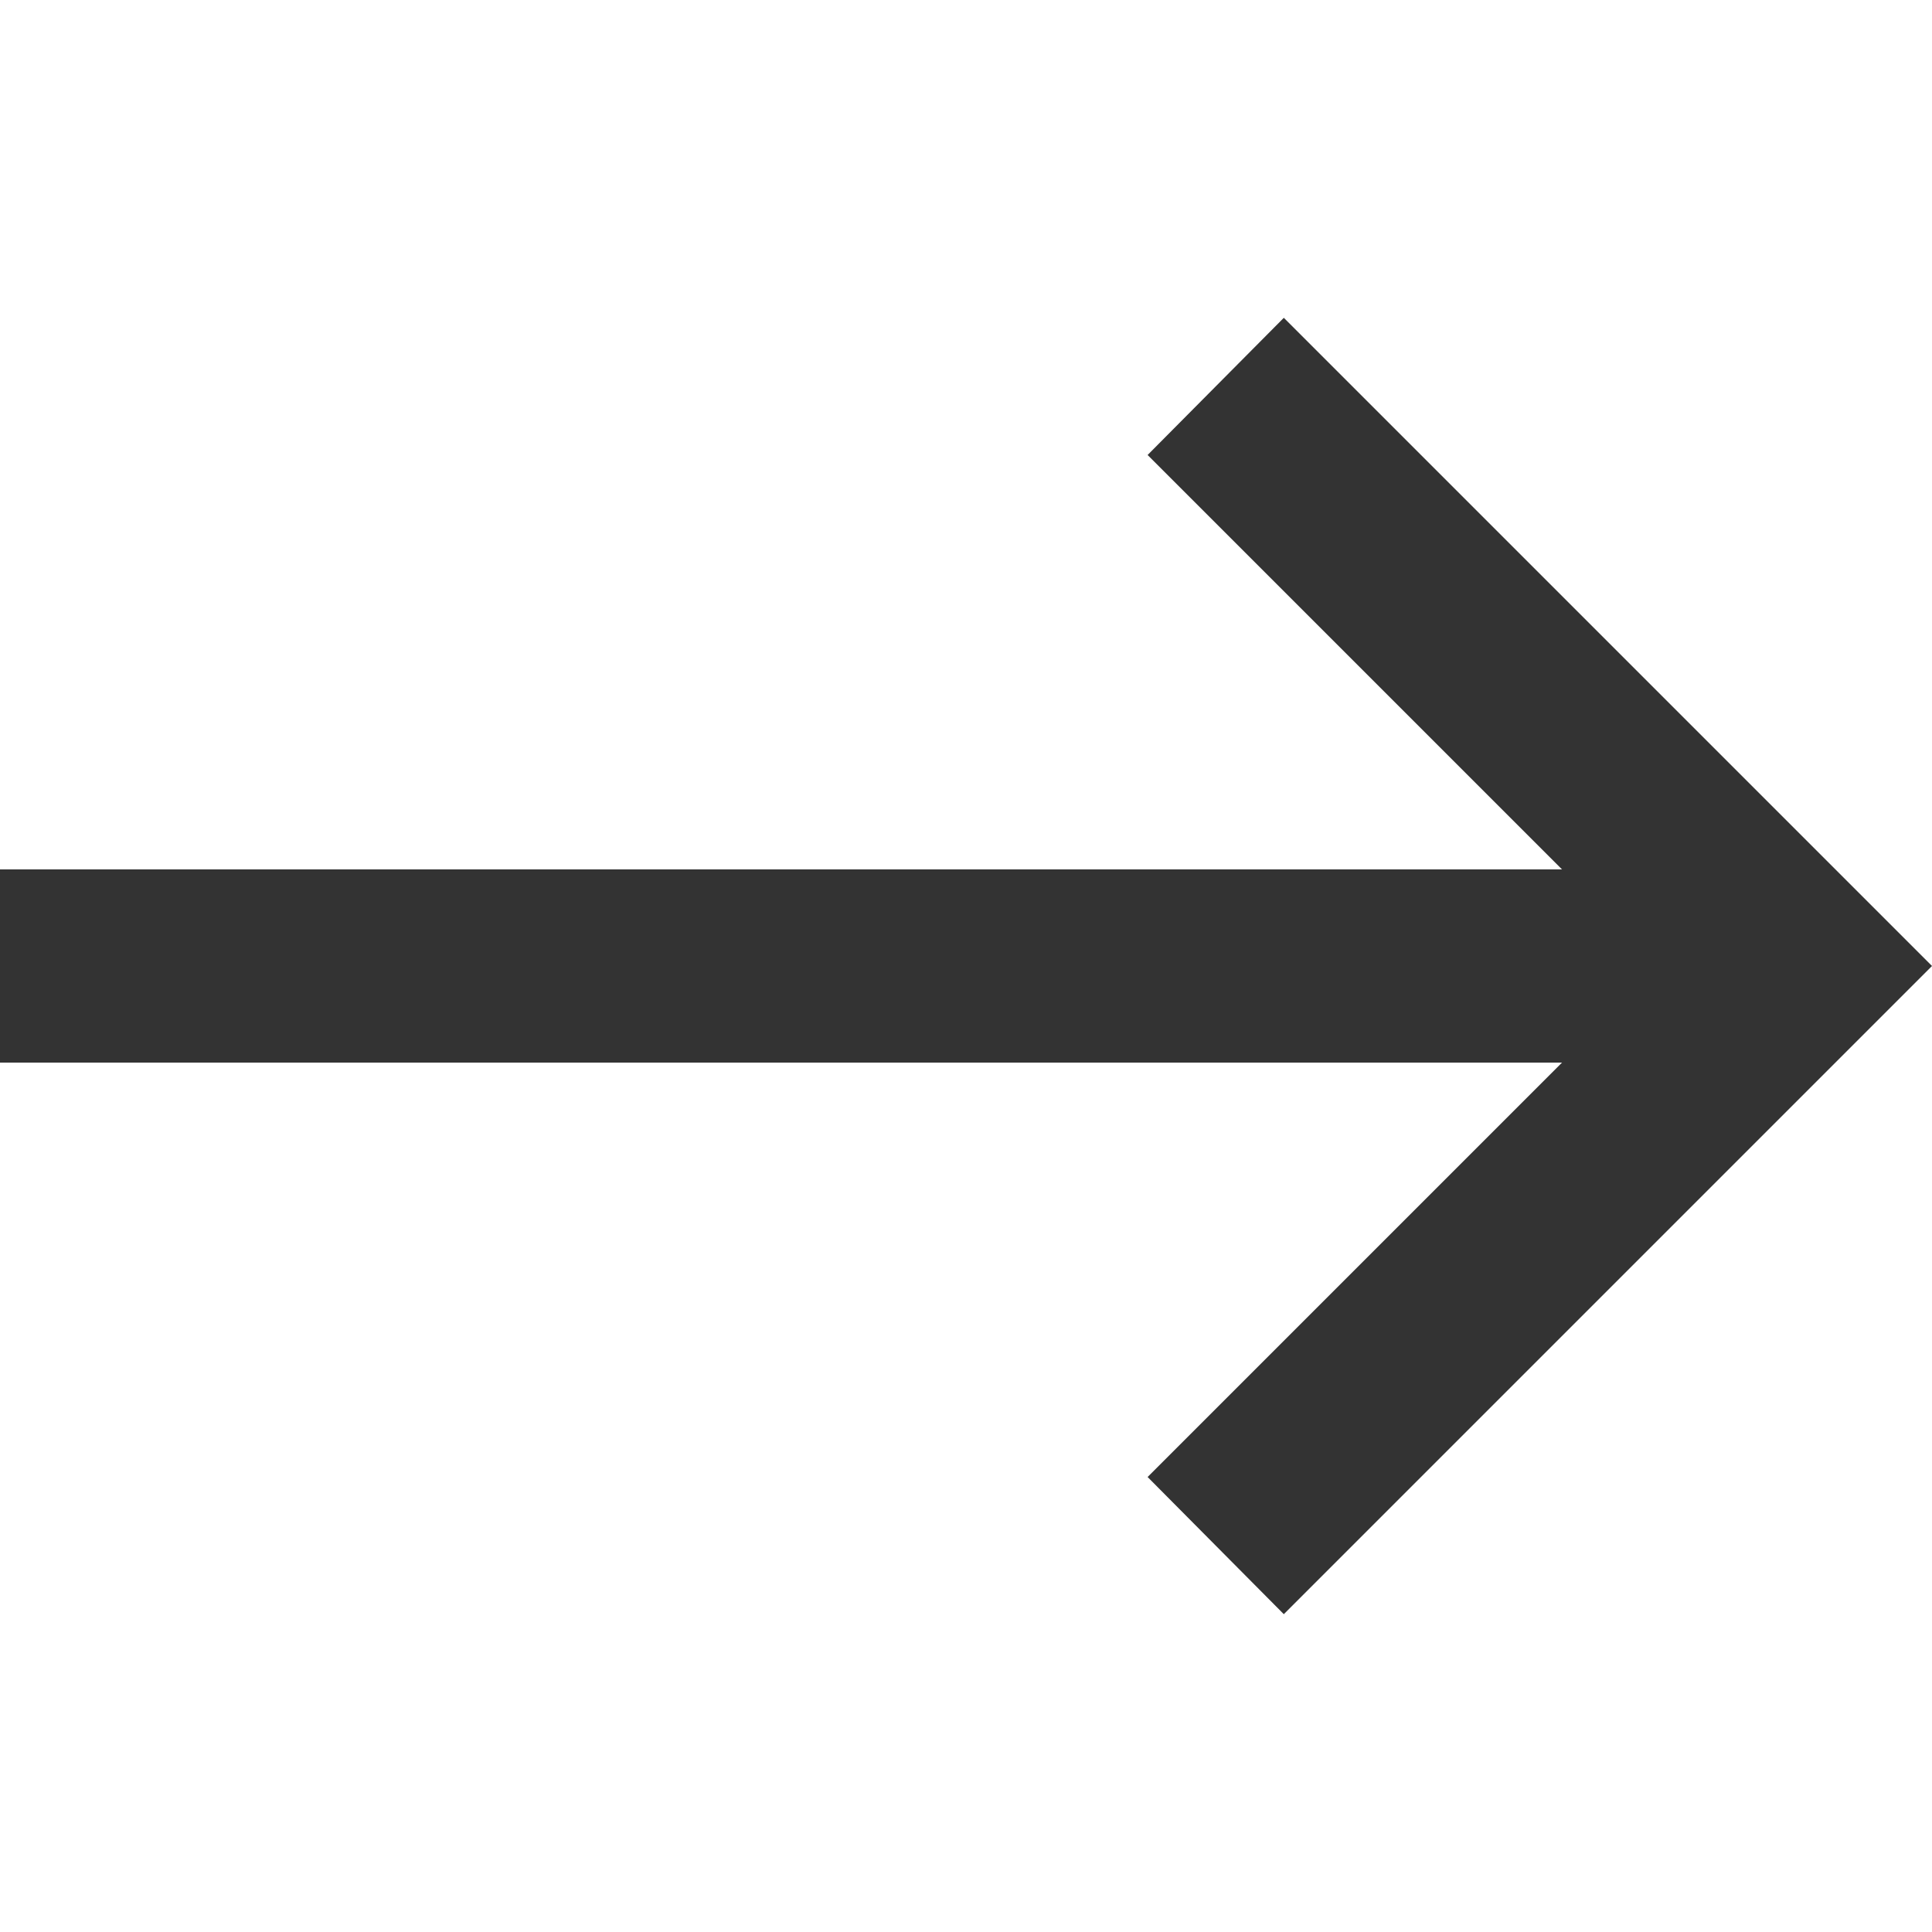
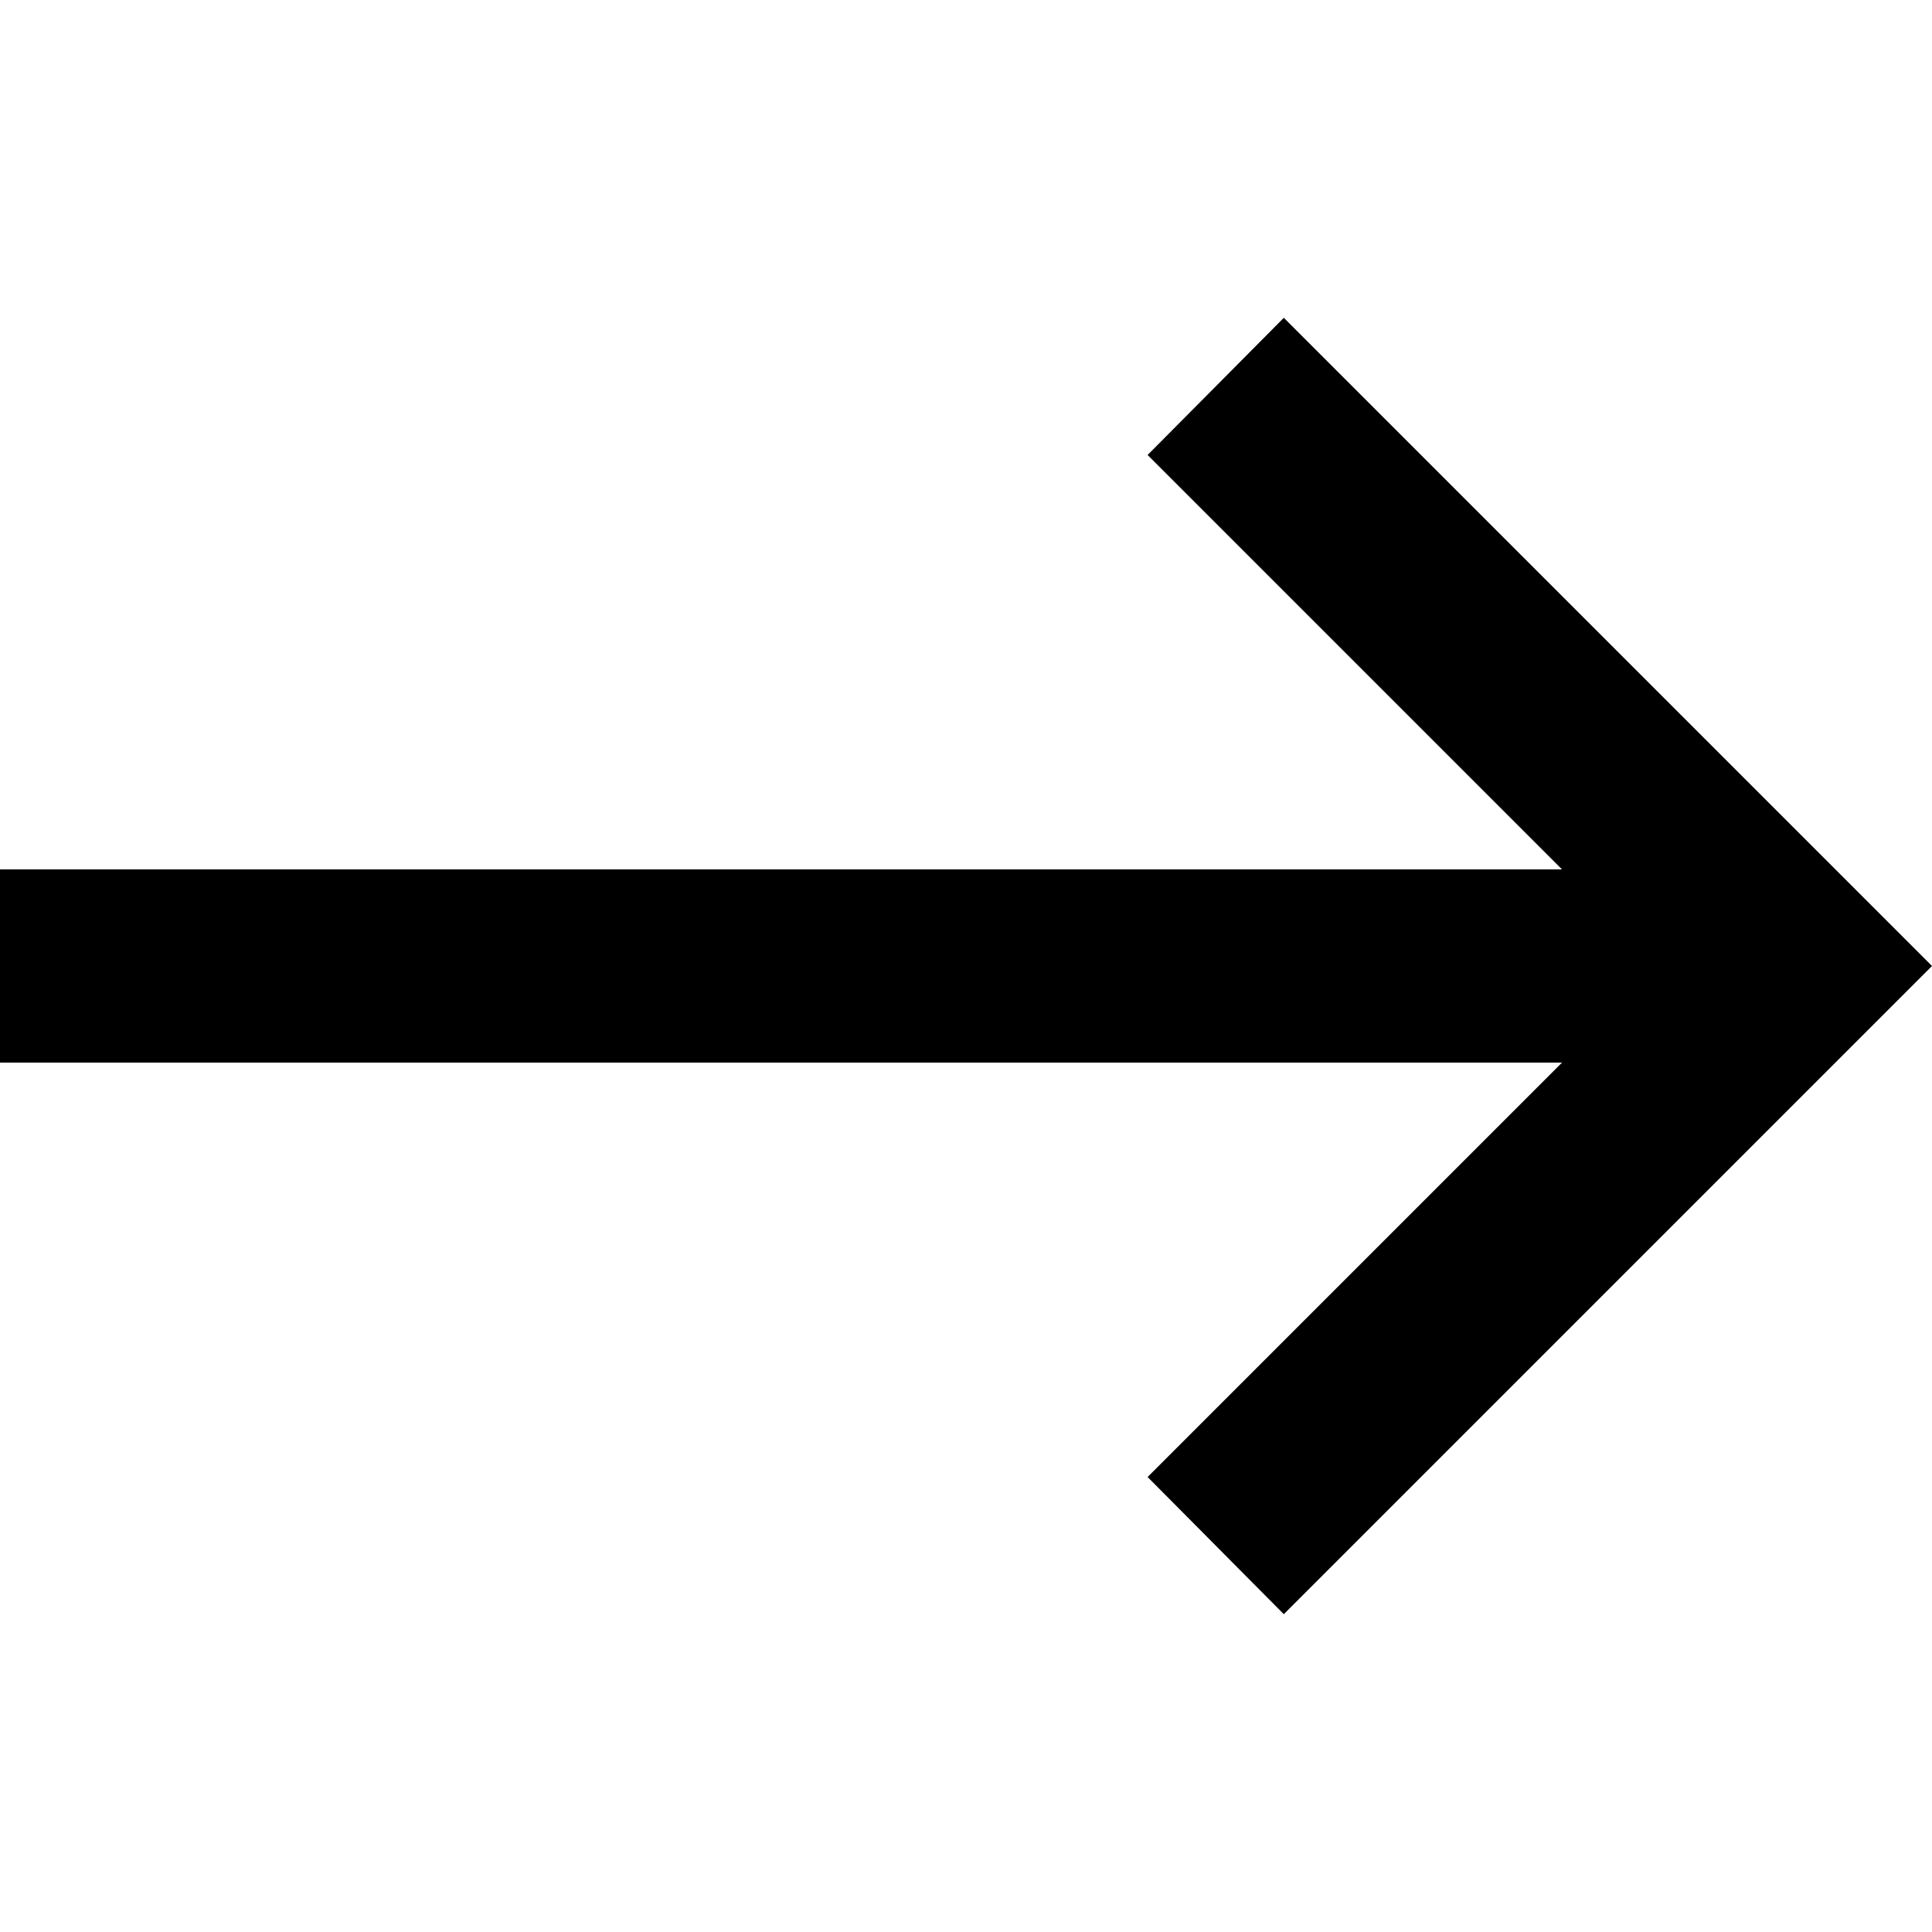
<svg xmlns="http://www.w3.org/2000/svg" t="1686711504032" class="icon" viewBox="0 0 1024 1024" version="1.1" p-id="12030" width="200" height="200">
-   <path d="M680.448 168.448l-72.192 72.704L827.904 460.8H0v102.4h827.904l-219.648 219.648 72.192 72.704L1024 512l-343.552-343.552z" fill="#333333" p-id="12031" />
+   <path d="M680.448 168.448l-72.192 72.704L827.904 460.8H0v102.4h827.904l-219.648 219.648 72.192 72.704L1024 512l-343.552-343.552z" p-id="12031" />
</svg>
